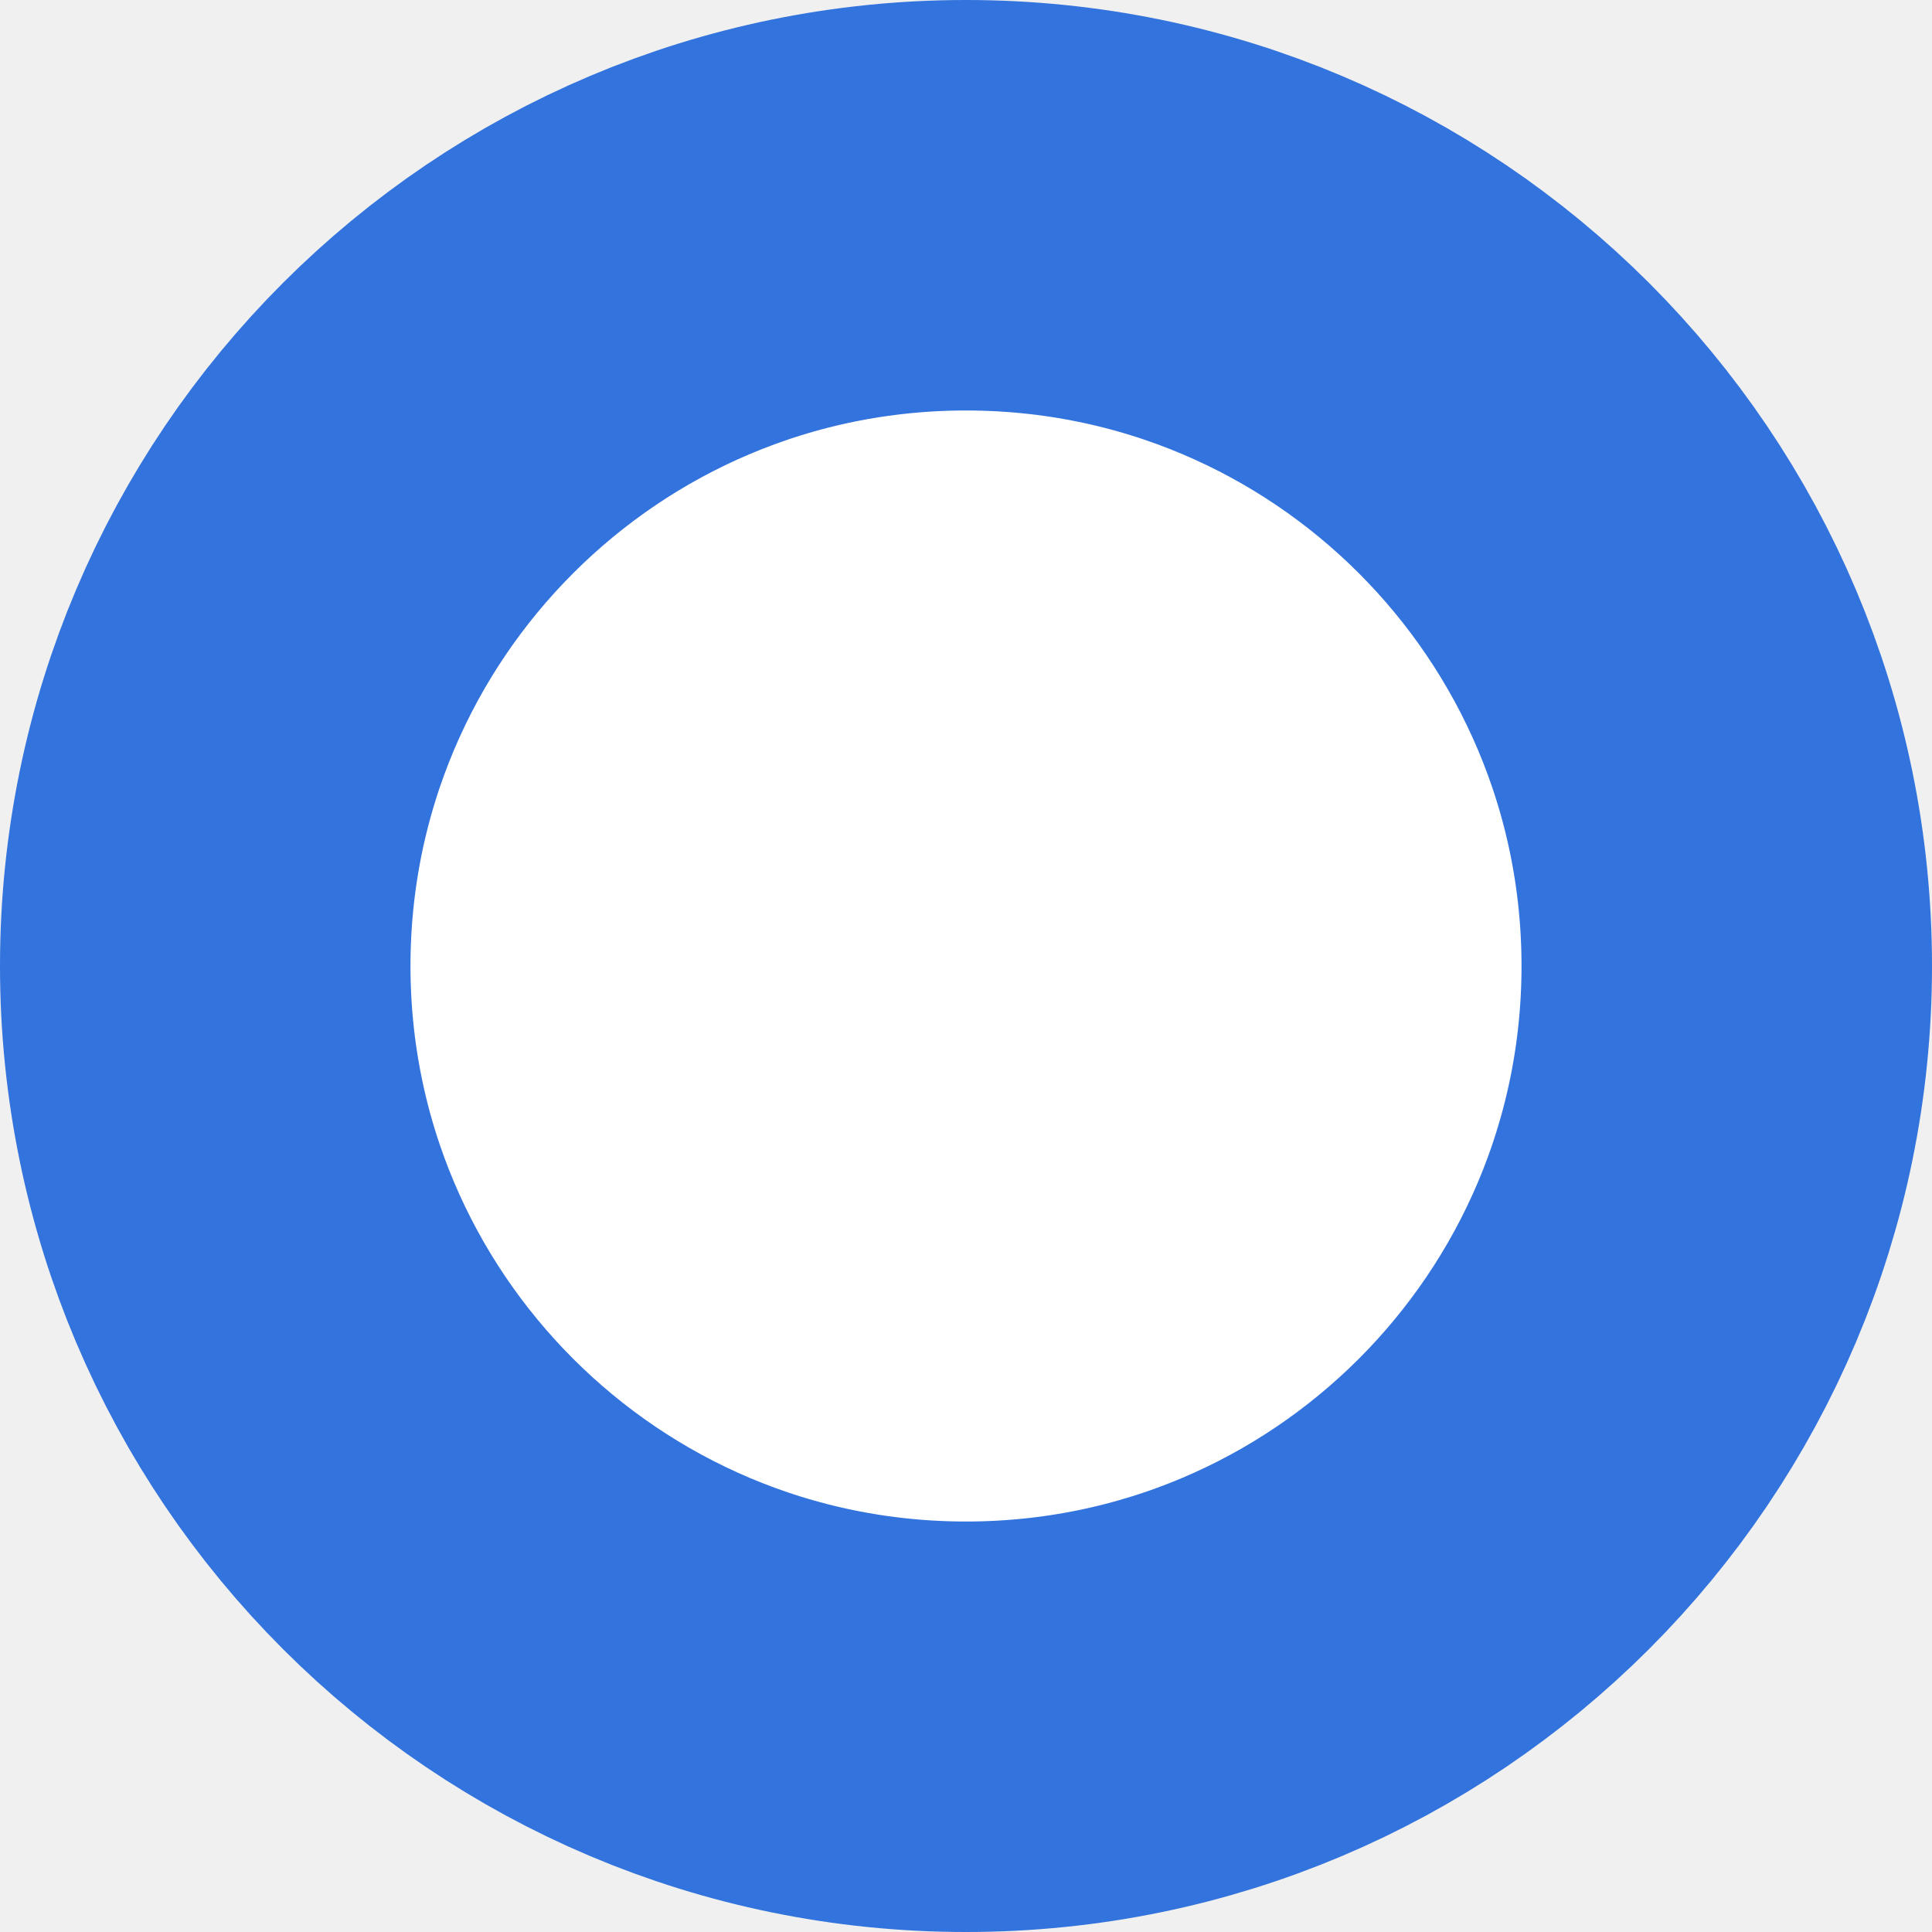
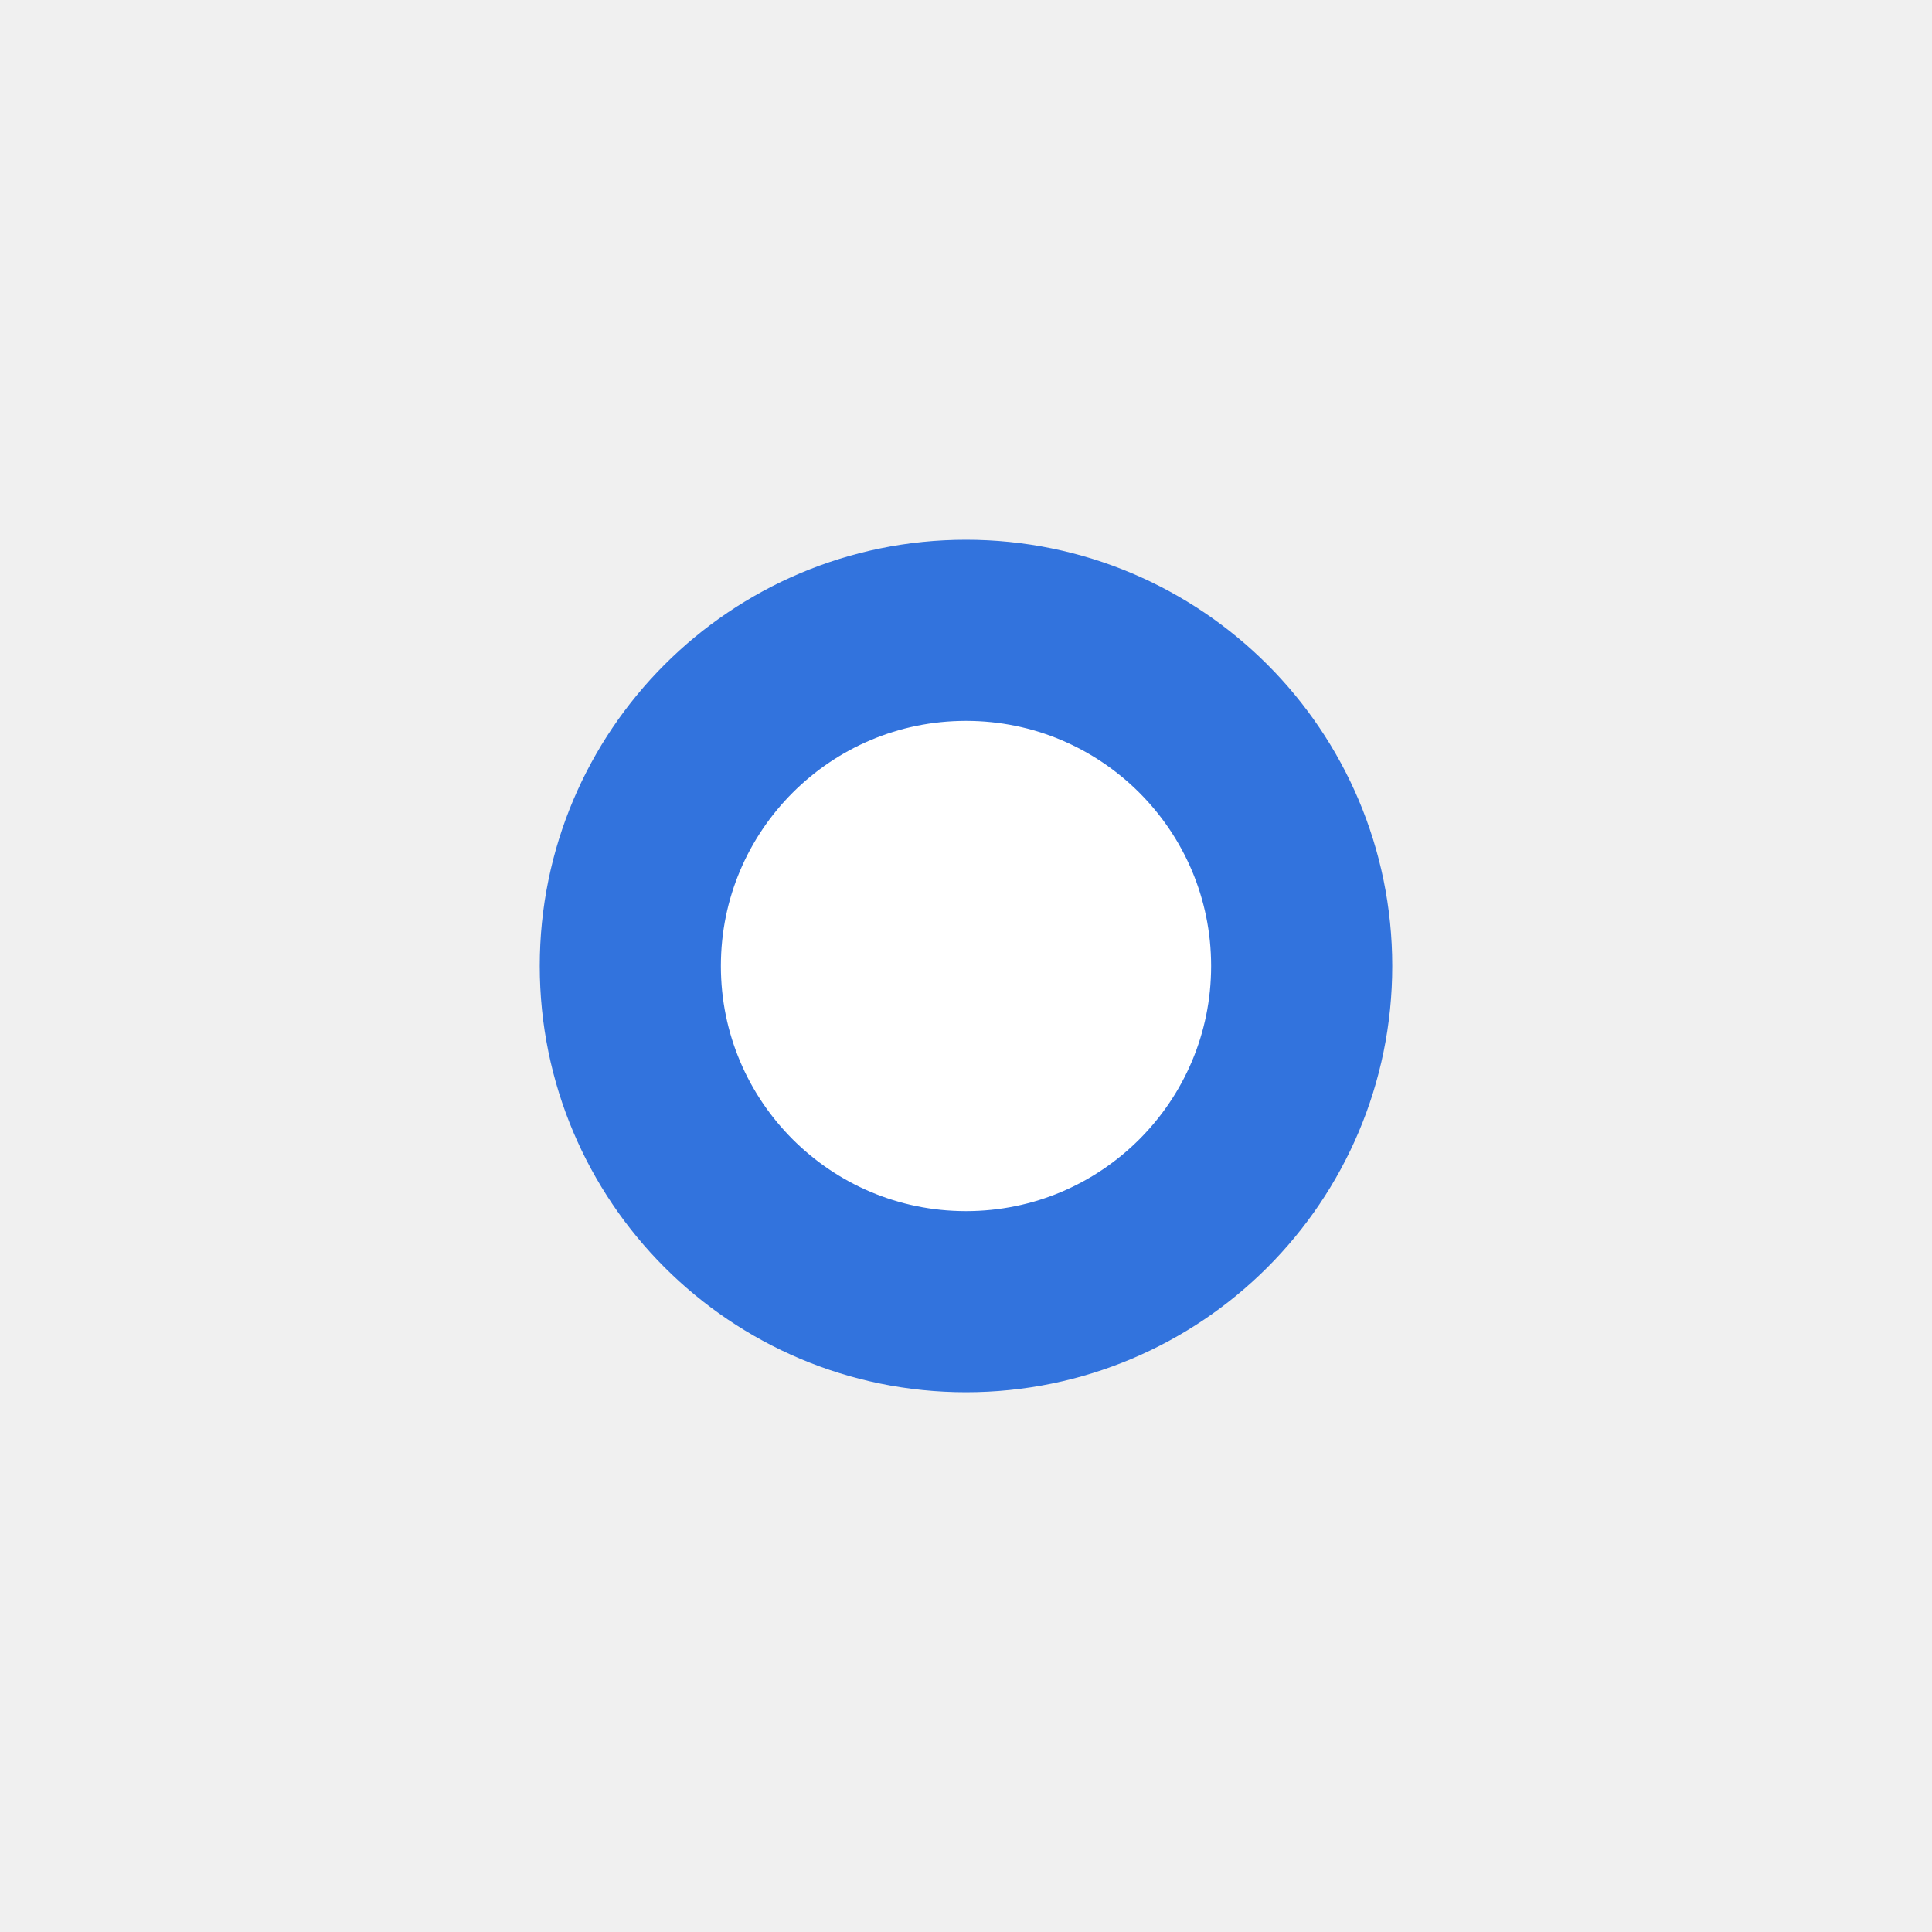
- <svg xmlns="http://www.w3.org/2000/svg" id="Layer_1" data-name="Layer 1" width="14.12" height="14.12" viewBox="0 0 14.12 14.12">
+ <svg xmlns="http://www.w3.org/2000/svg" id="Layer_1" expanded="true" data-name="Layer 1" width="32" height="32" viewBox="0 0 32 32">
  <defs>
    <style>
      .cls-1 {
        fill: #fff;
        stroke: #3273dd;
        stroke-miterlimit: 10;
        stroke-width: 3px;
      }
+       circle {
+         stroke: #3273dd; 
+         stroke-width: 2px;
+         stroke-opacity: 1;
+       }
+ 
+       .pulse {
+         fill: white;
+         fill-opacity: 0;
+         transform-origin: 50% 50%;
+         animation-duration: 2s;
+         animation-name: pulse;
+         animation-iteration-count: infinite;
+       }
+ 
+       @keyframes pulse {
+         from {
+           stroke-width: 5px;
+           stroke-opacity: 1;
+           transform: scale(0.3);
+         }
+         to {
+           stroke-width: 0;
+           stroke-opacity: 0;
+           transform: scale(2.75);
+         }
+       }
    </style>
  </defs>
-   <circle class="cls-1" cx="7.06" cy="7.06" r="5.56" />
+   <circle class="pulse" cx="16" cy="16" r="5.56" />
+   <circle class="cls-1" cx="16" cy="16" r="5.56" />
</svg>
